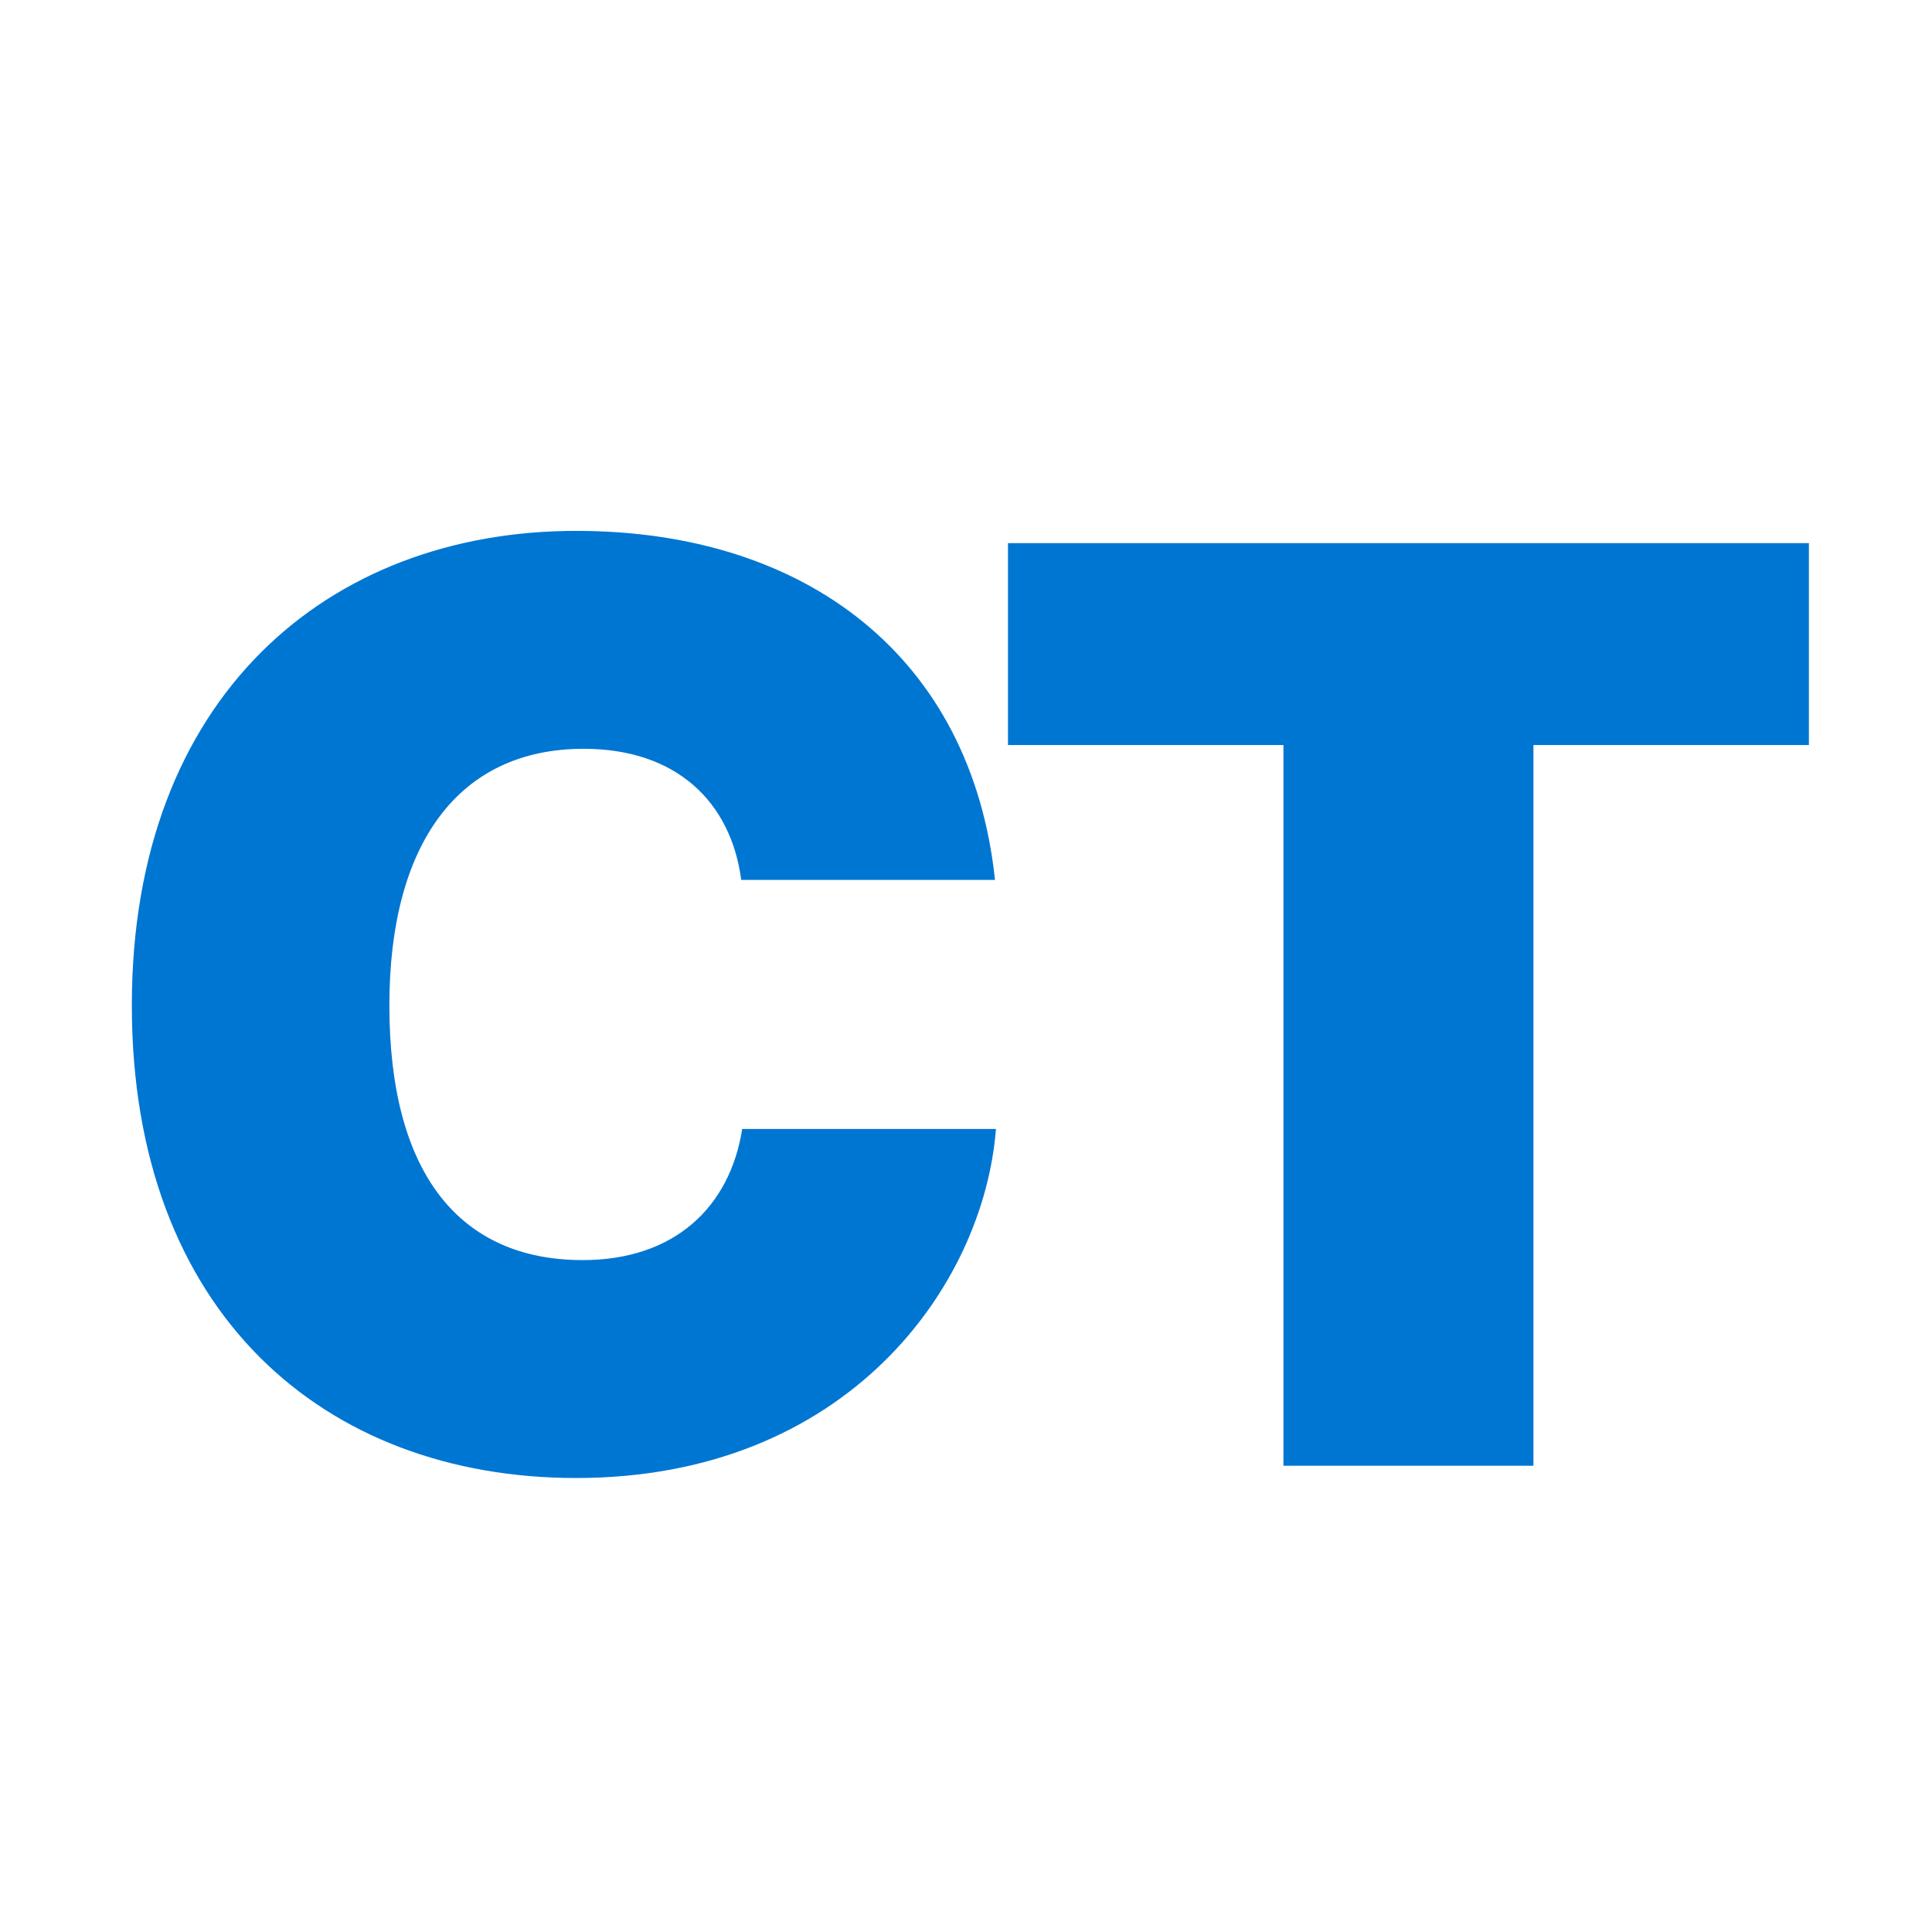
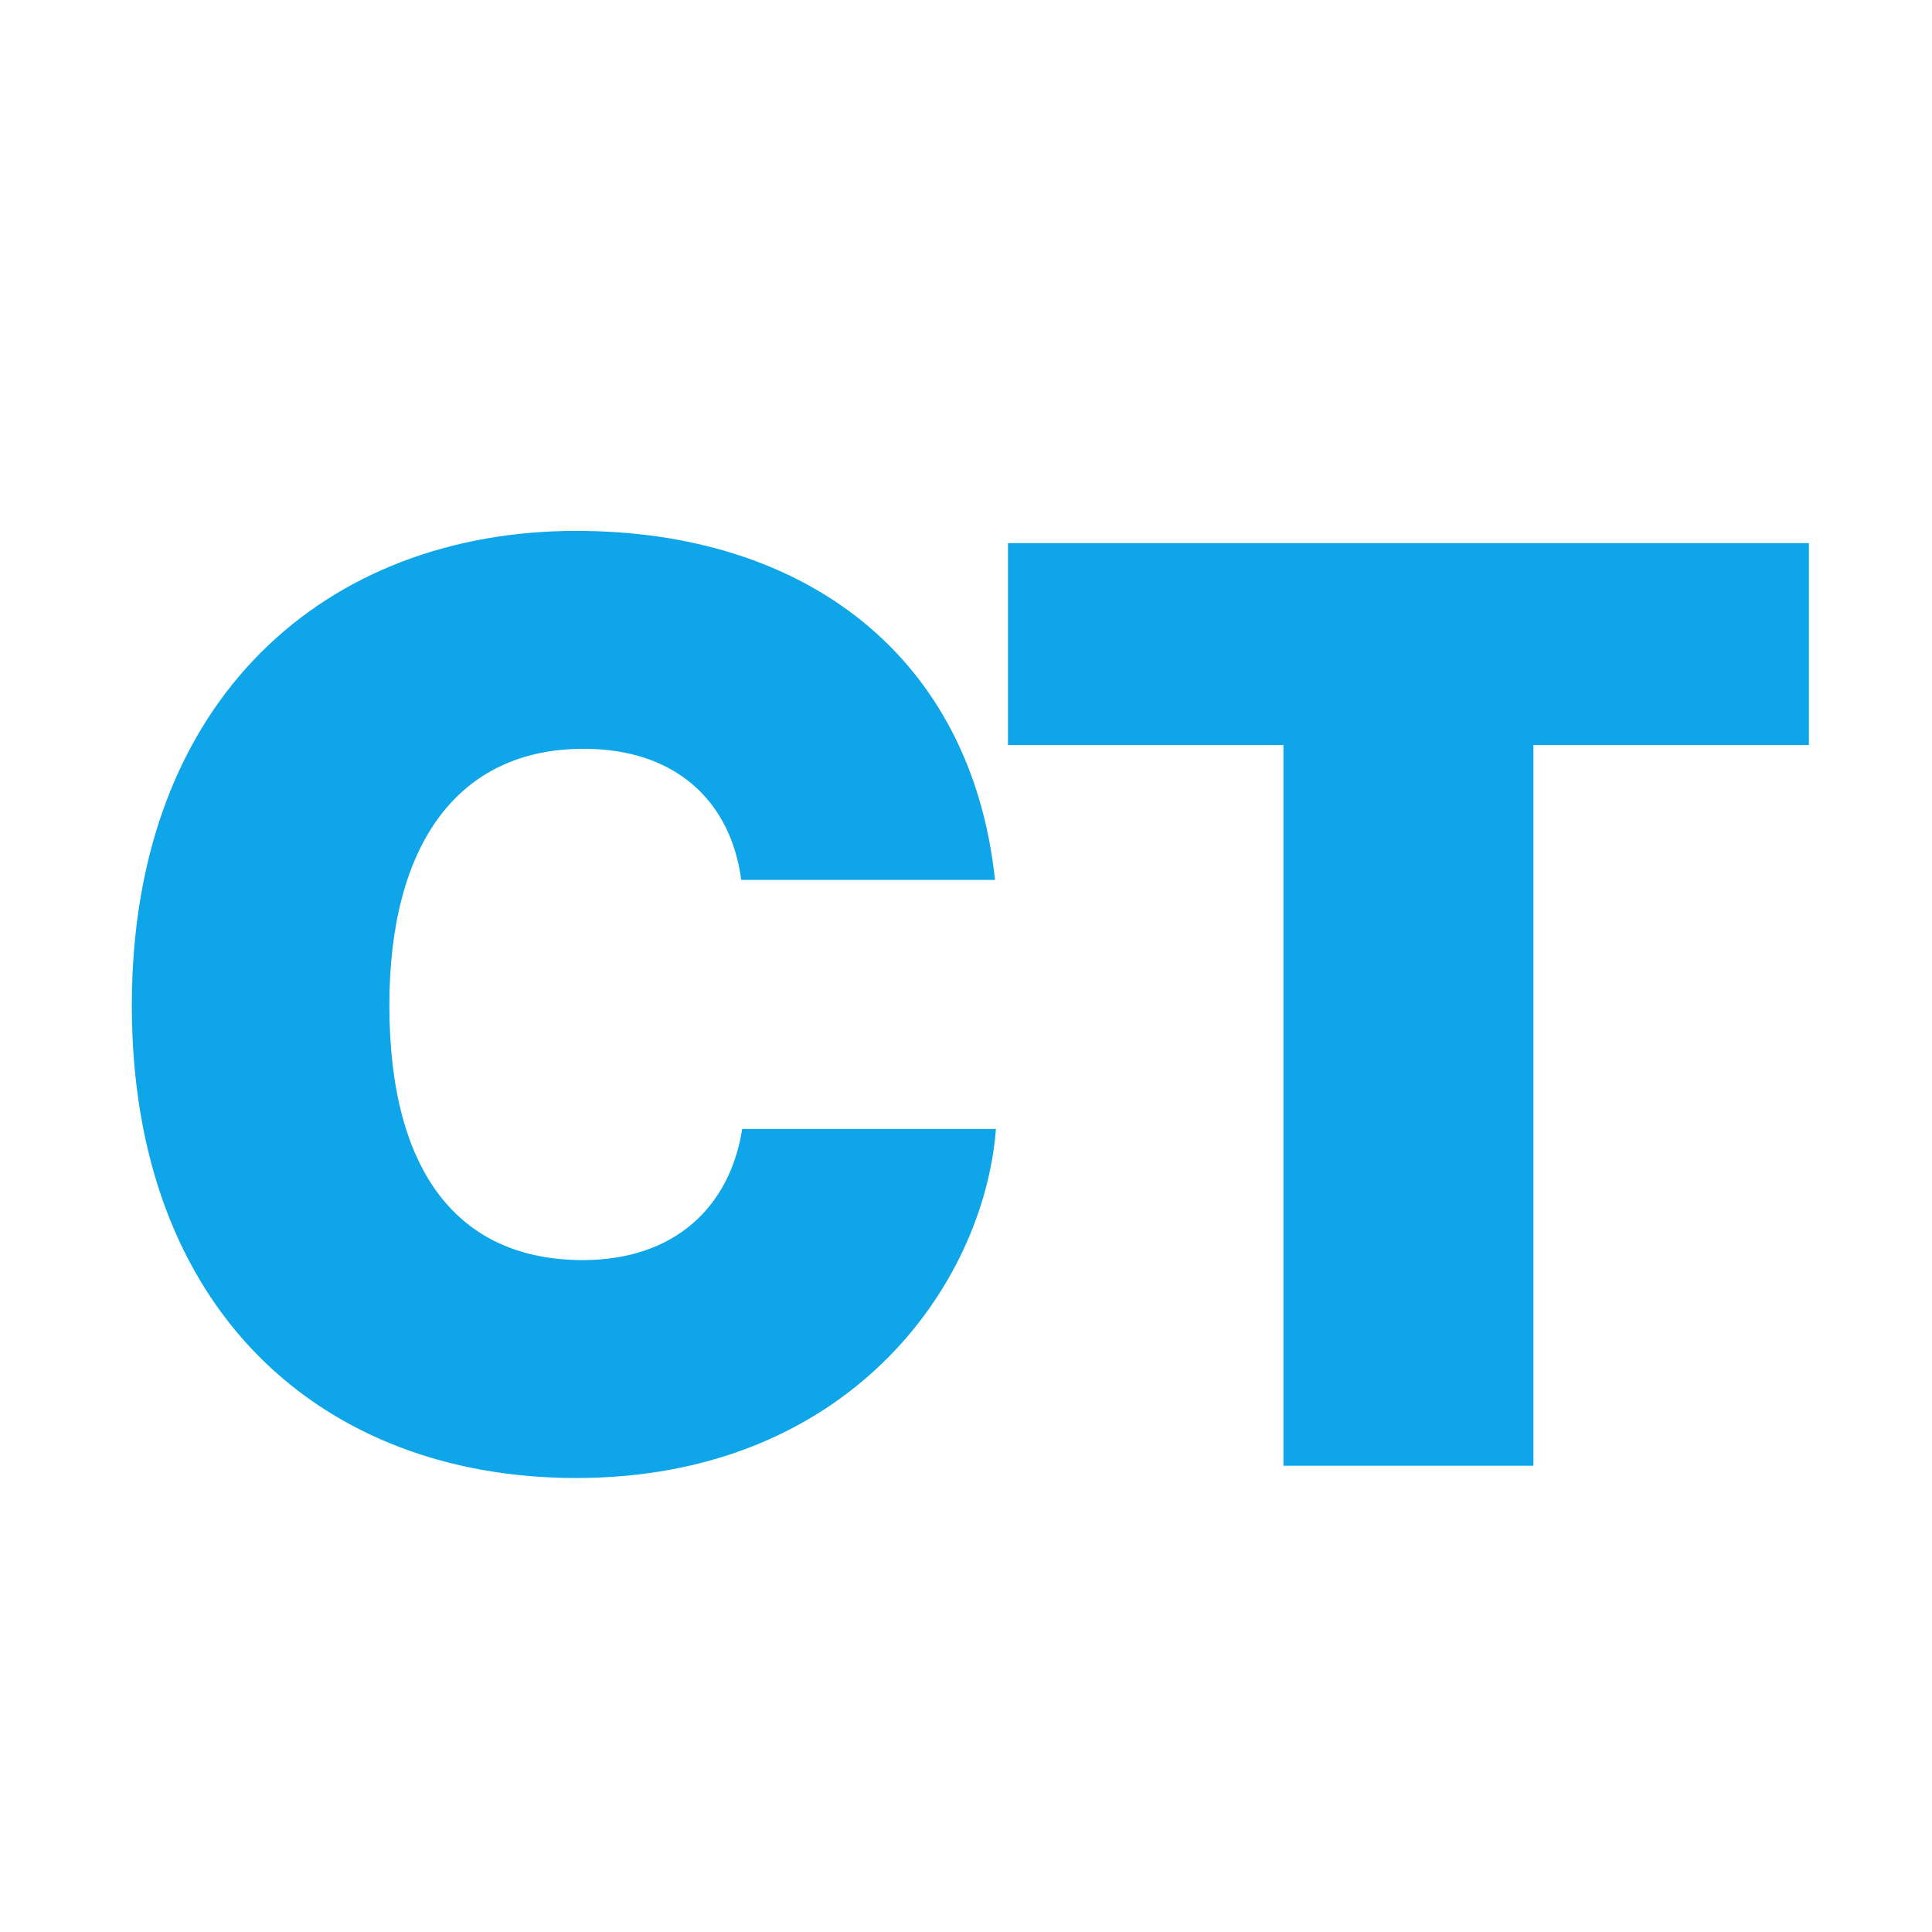
<svg xmlns="http://www.w3.org/2000/svg" viewBox="0 0 32 32" width="32" height="32">
-   <text x="50%" y="52%" dominant-baseline="central" text-anchor="middle" fill="#0076d3" font-family="Inter, system-ui, -apple-system, BlinkMacSystemFont, 'Segoe UI', Roboto, 'Helvetica Neue', sans-serif" font-size="21" font-weight="900" letter-spacing="-0.05em">CT</text>
+   <text x="50%" y="52%" dominant-baseline="central" text-anchor="middle" fill="#0ea5e9" font-family="Inter, system-ui, -apple-system, BlinkMacSystemFont, 'Segoe UI', Roboto, 'Helvetica Neue', sans-serif" font-size="21" font-weight="900" letter-spacing="-0.05em">CT</text>
</svg>
